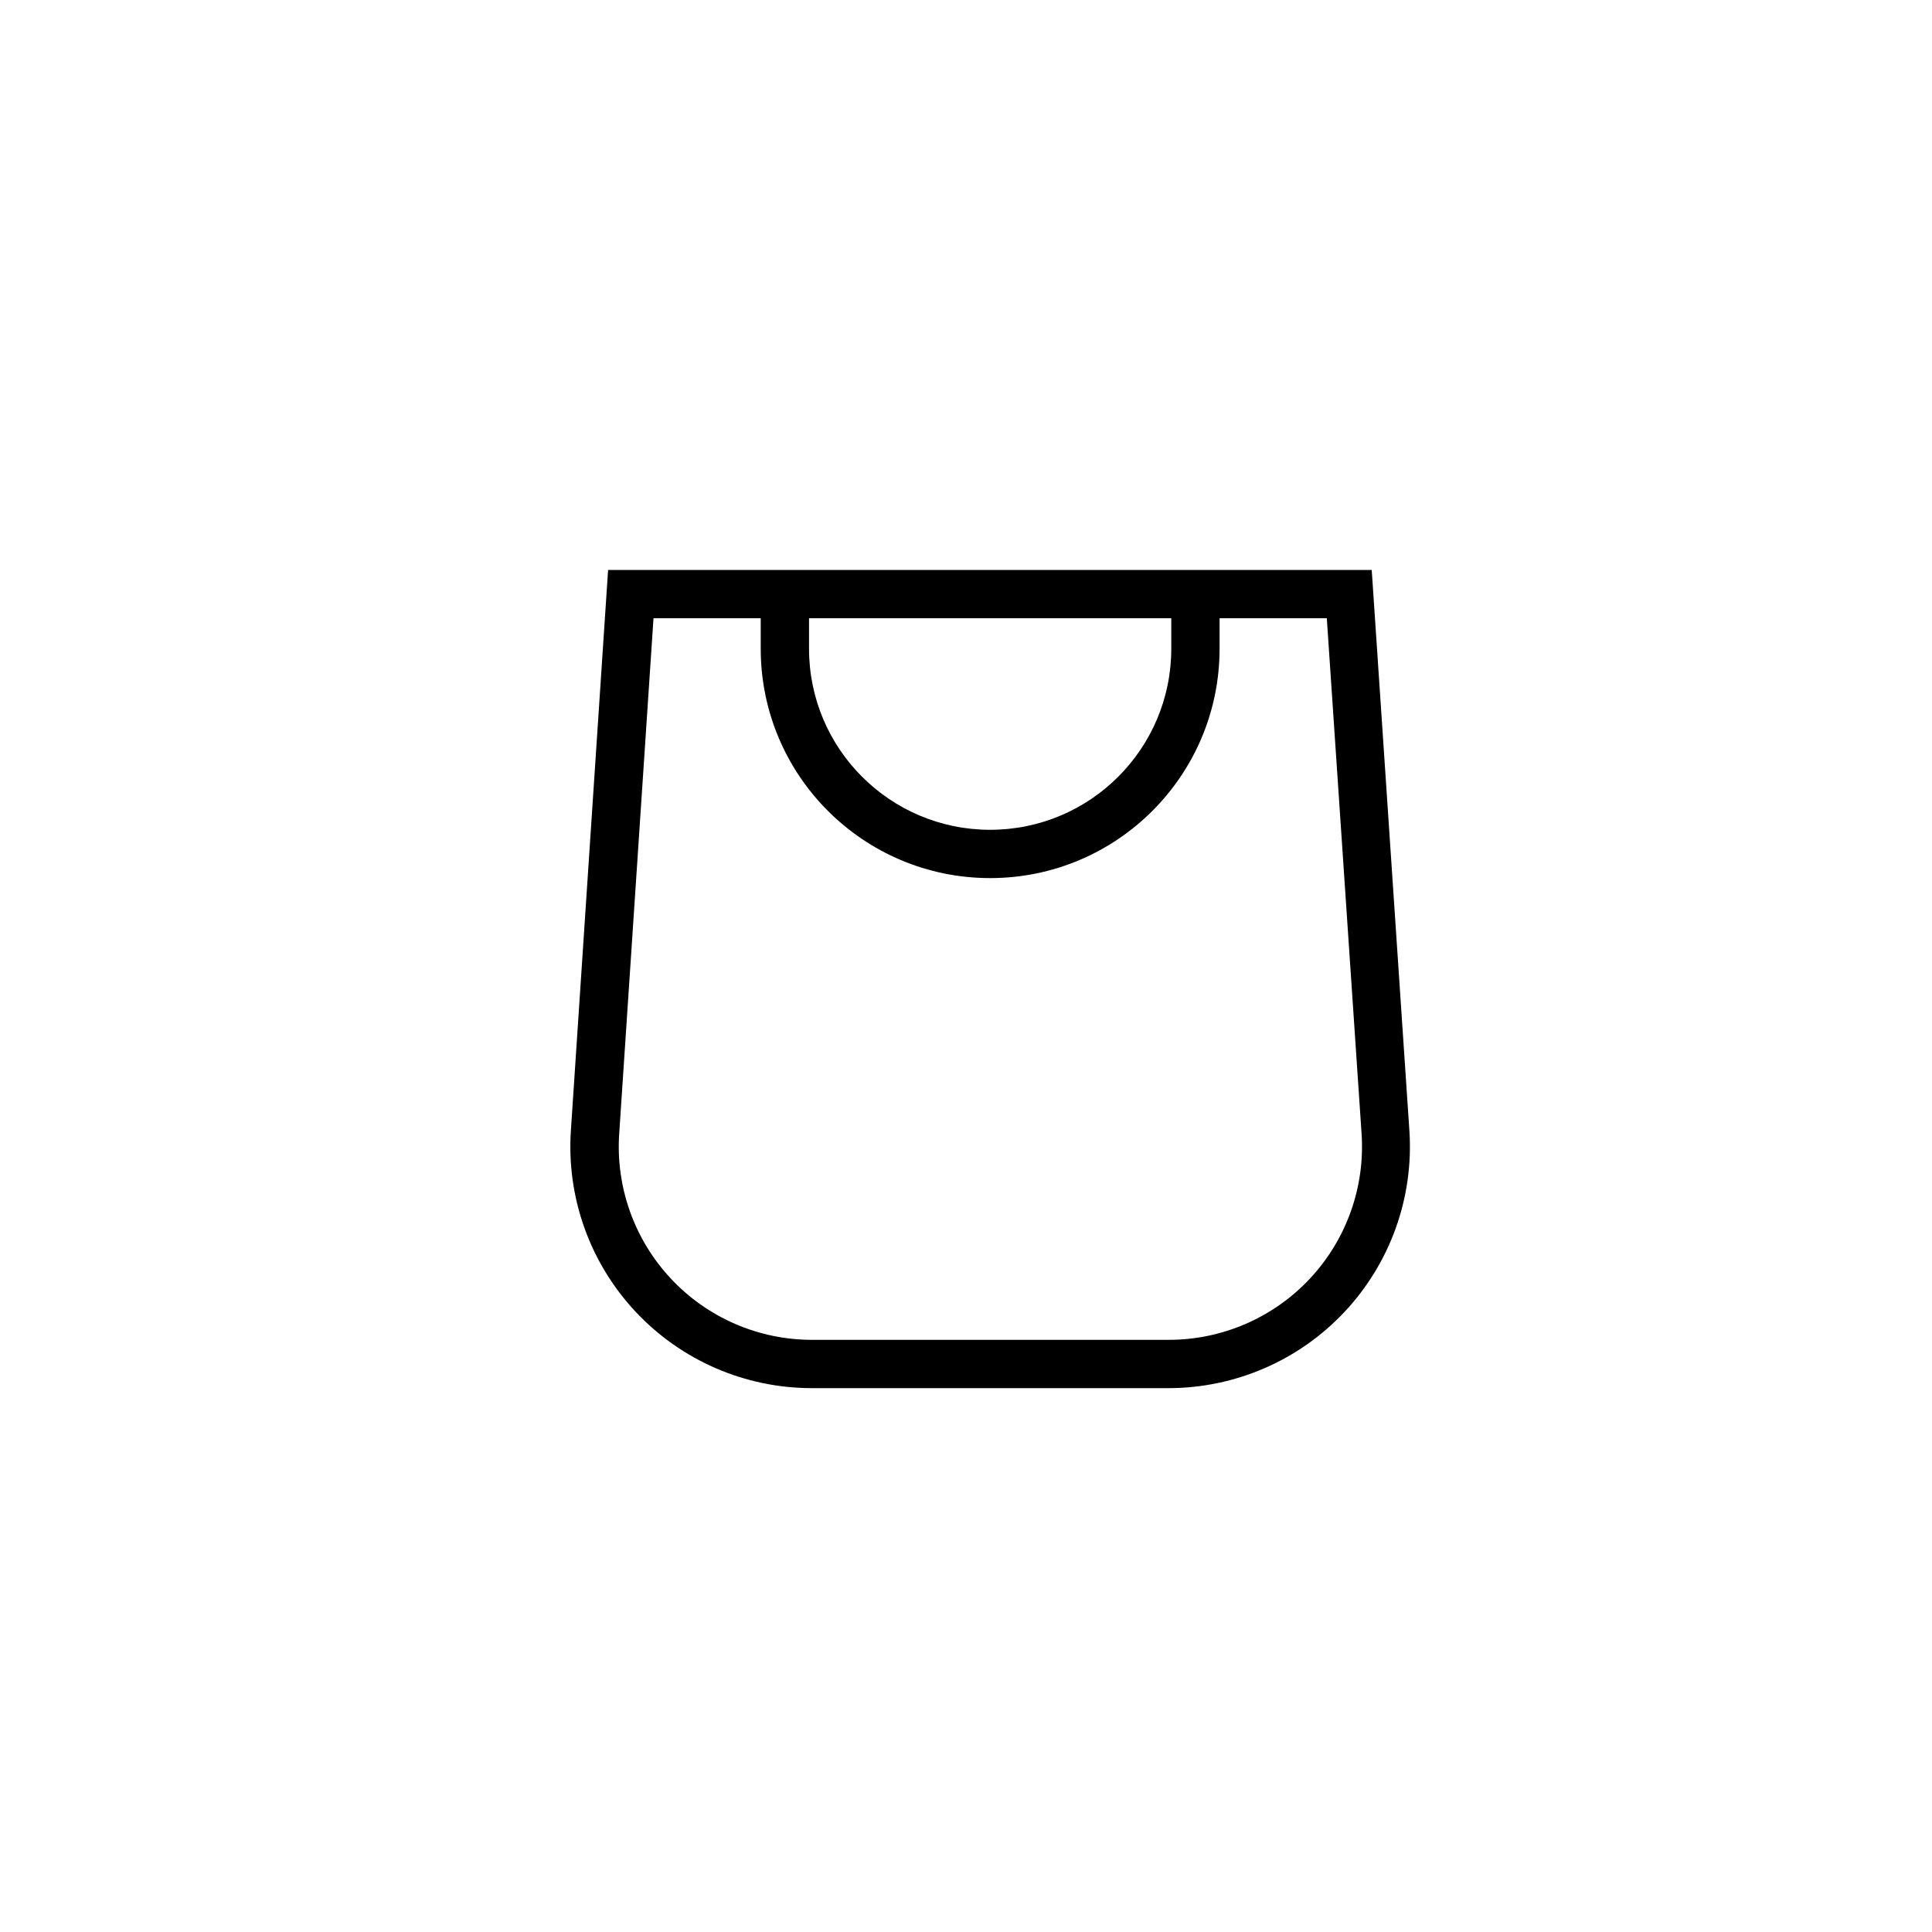
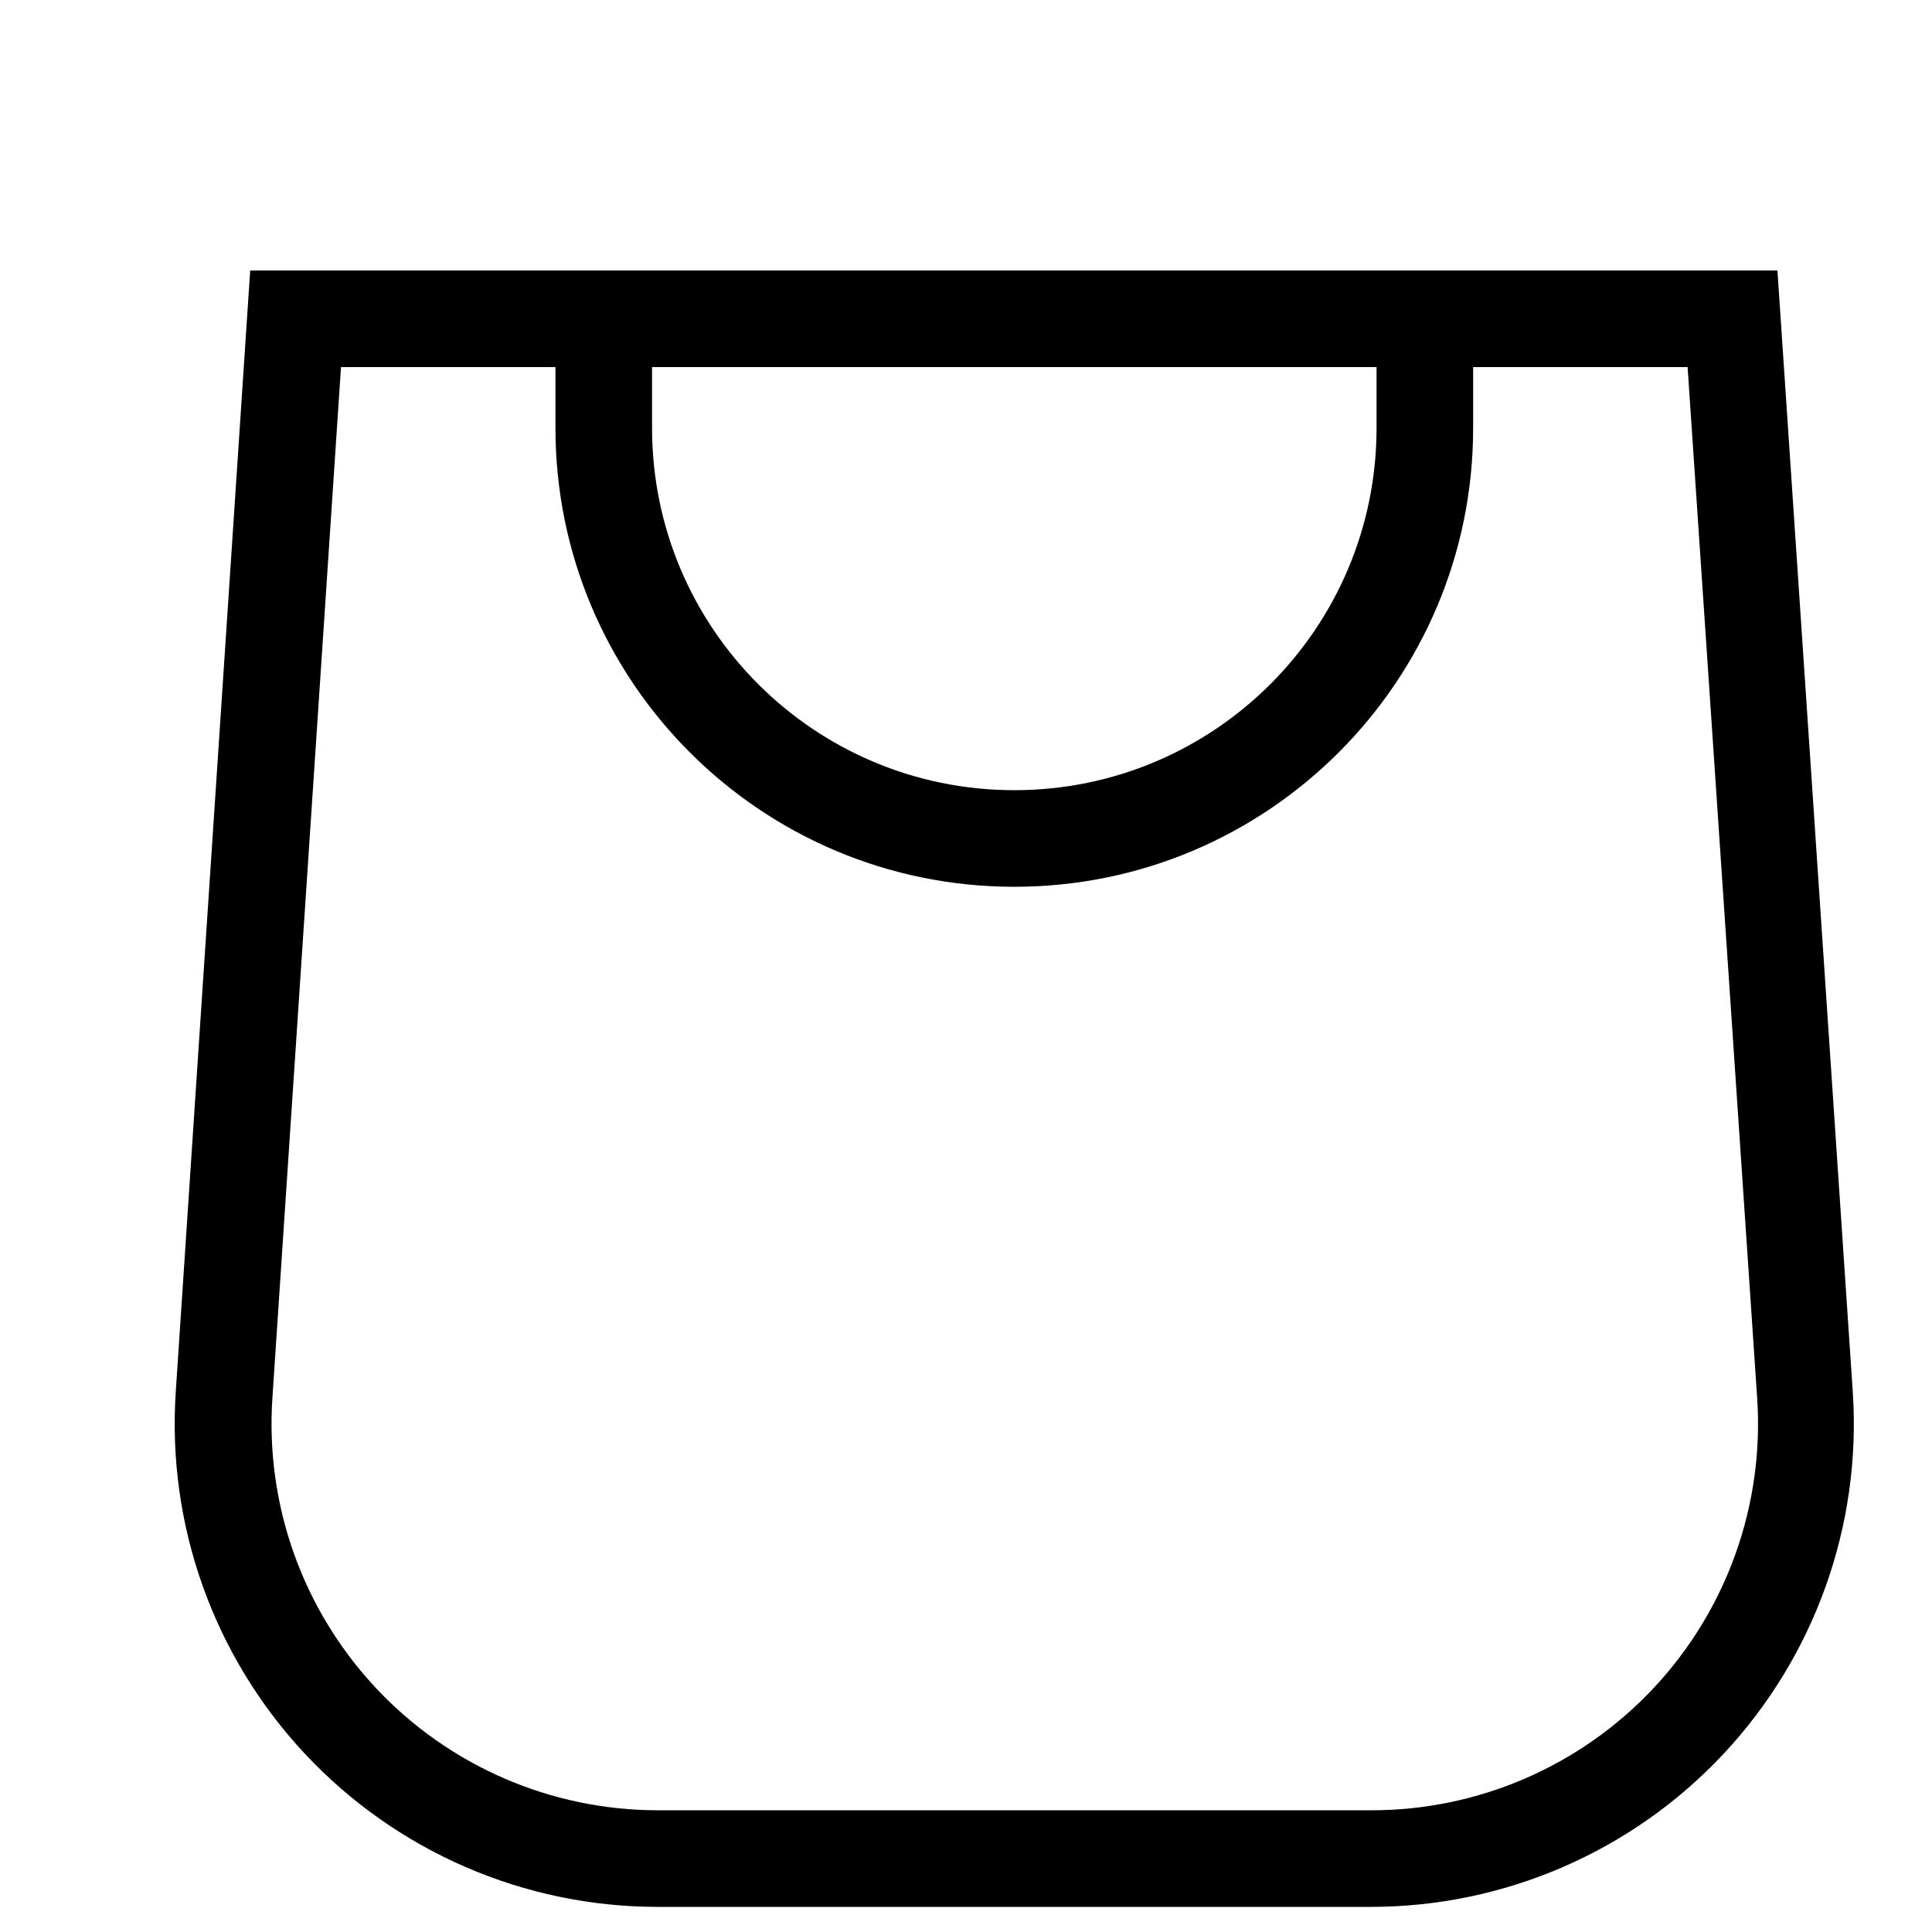
- <svg xmlns="http://www.w3.org/2000/svg" fill="none" class="icon icon-cart-empty" viewBox="0 0 40 40">
+ <svg xmlns="http://www.w3.org/2000/svg" fill="none" class="icon icon-cart-empty" viewBox="10.5 9 19 20" width="28" height="28" aria-hidden="true">
  <path fill="currentColor" fill-rule="evenodd" d="M15.75 11.8h-3.16l-.77 11.6a5 5 0 0 0 4.99 5.34h7.38a5 5 0 0 0 4.99-5.33L28.4 11.8zm0 1h-2.22l-.71 10.67a4 4 0 0 0 3.99 4.27h7.38a4 4 0 0 0 4-4.27l-.72-10.67h-2.22v.63a4.75 4.75 0 1 1-9.5 0zm8.5 0h-7.5v.63a3.75 3.75 0 1 0 7.5 0z" />
</svg>
